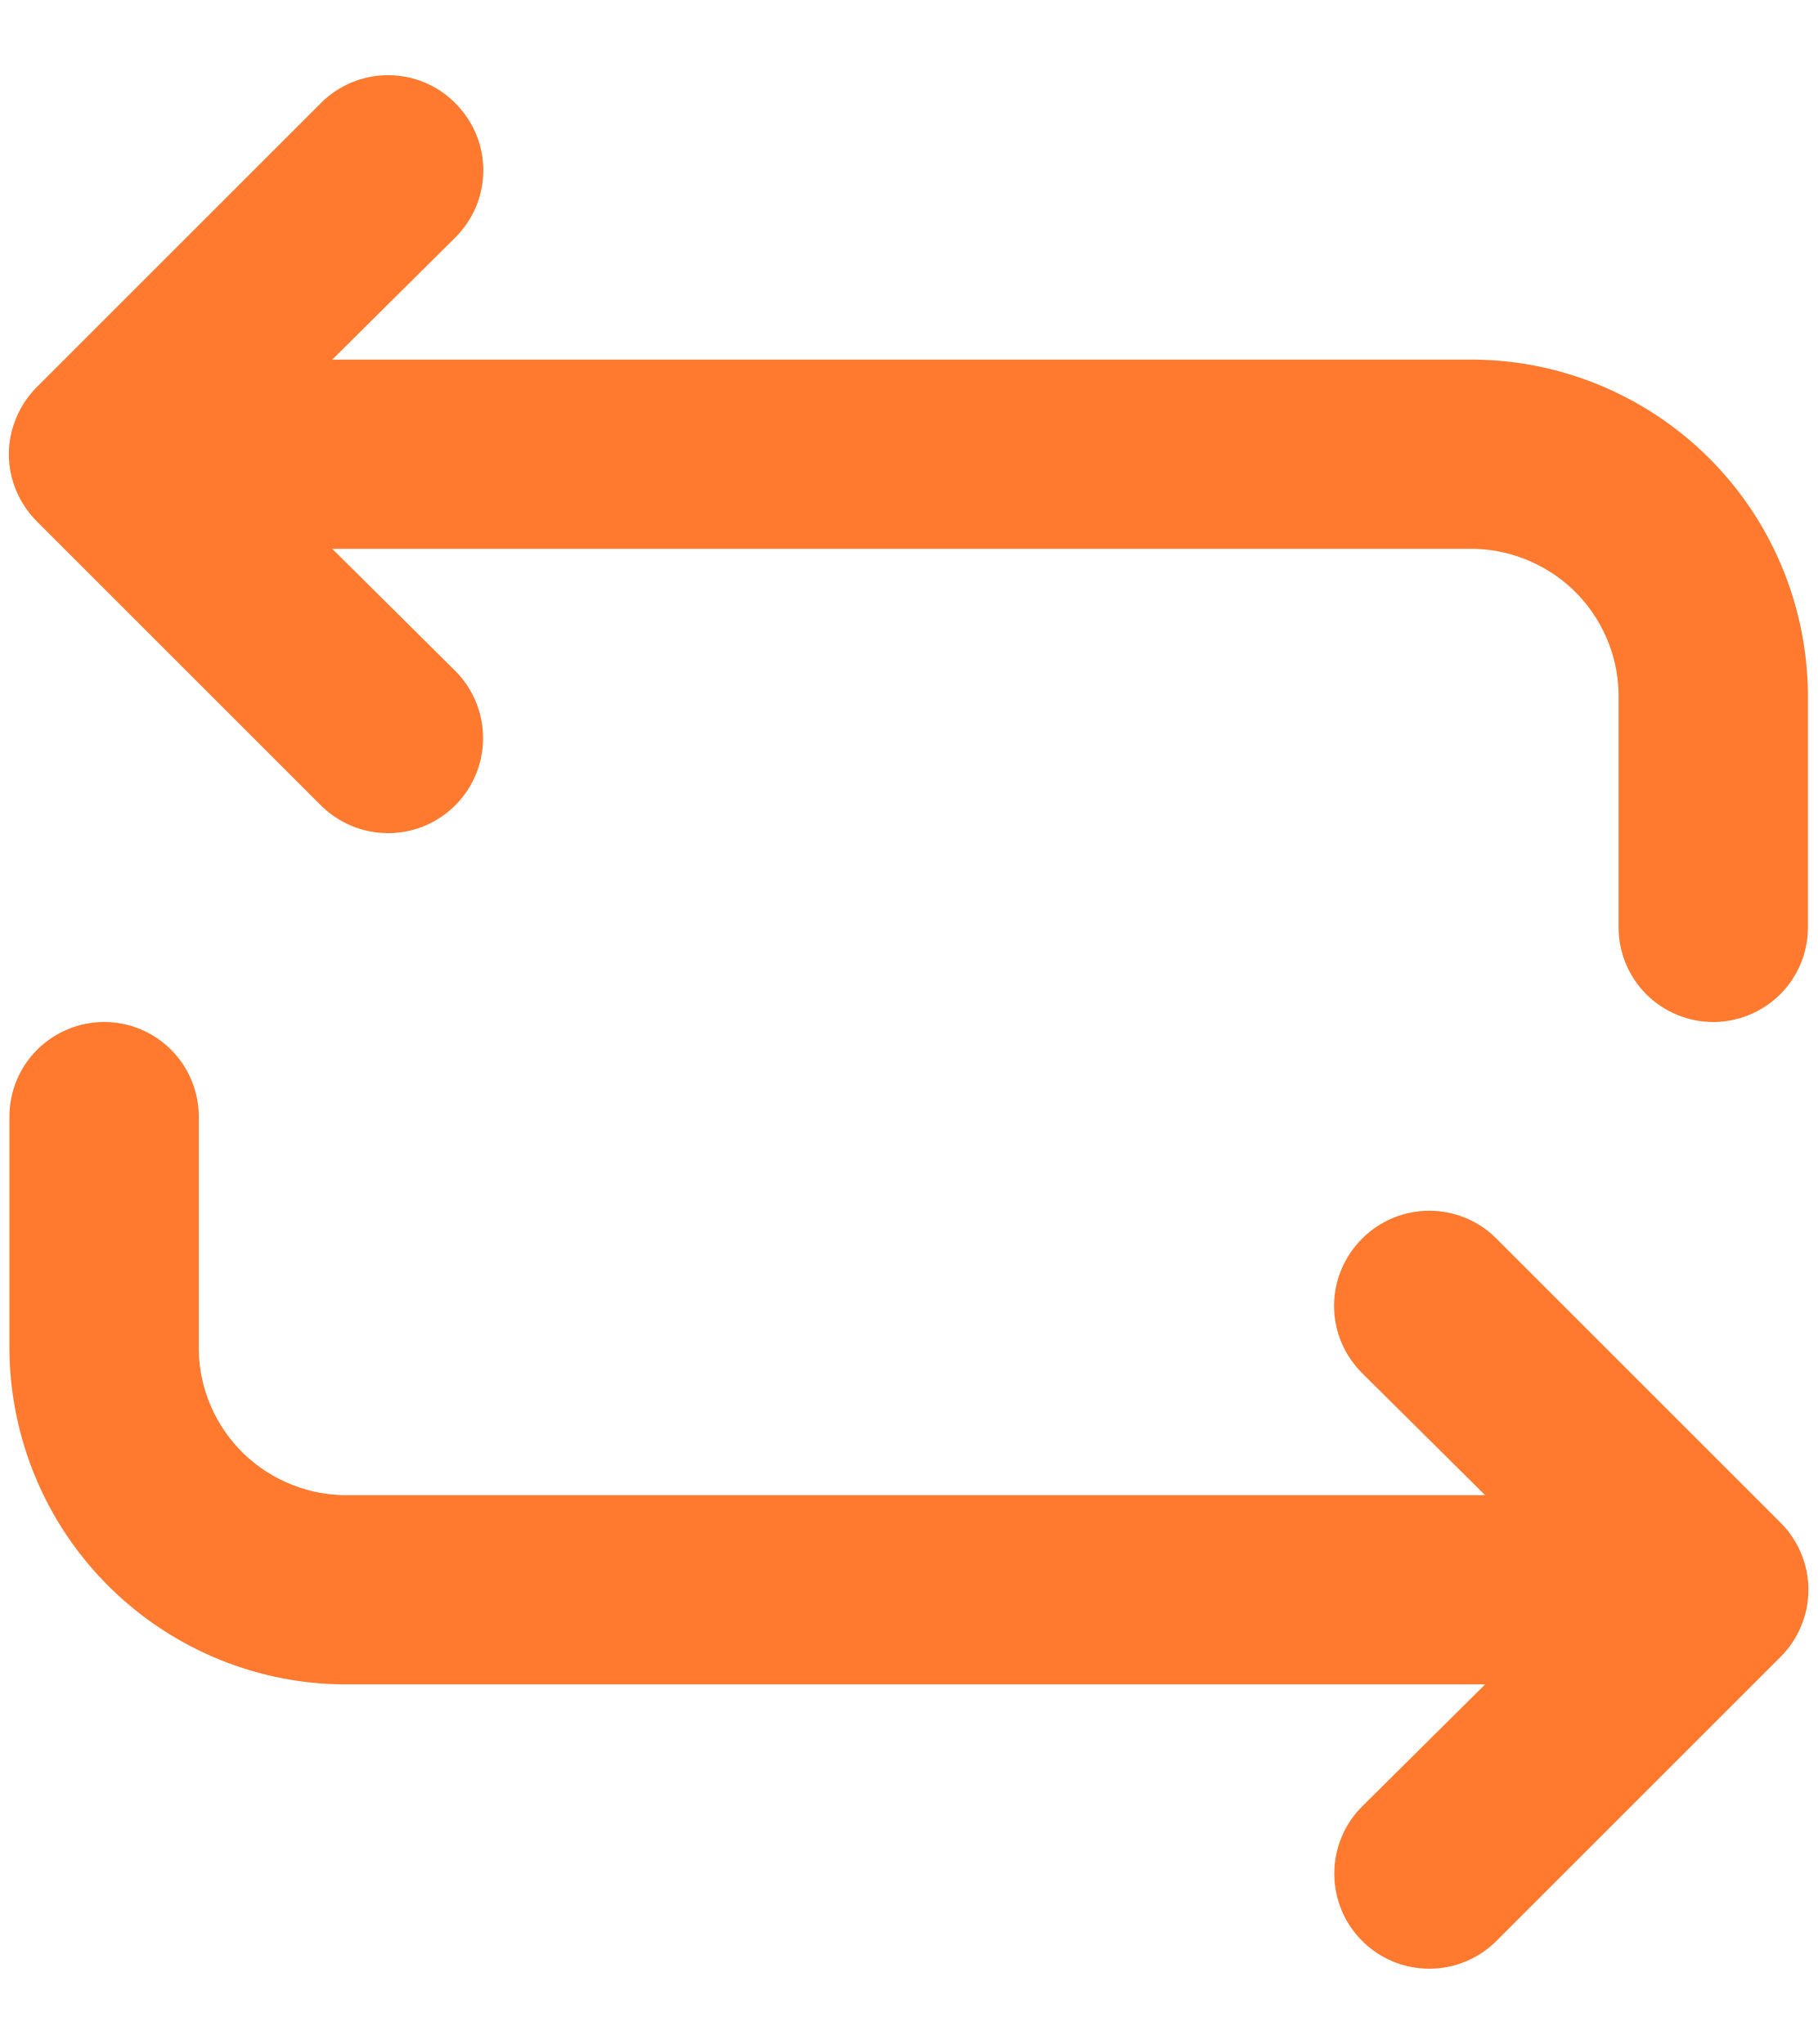
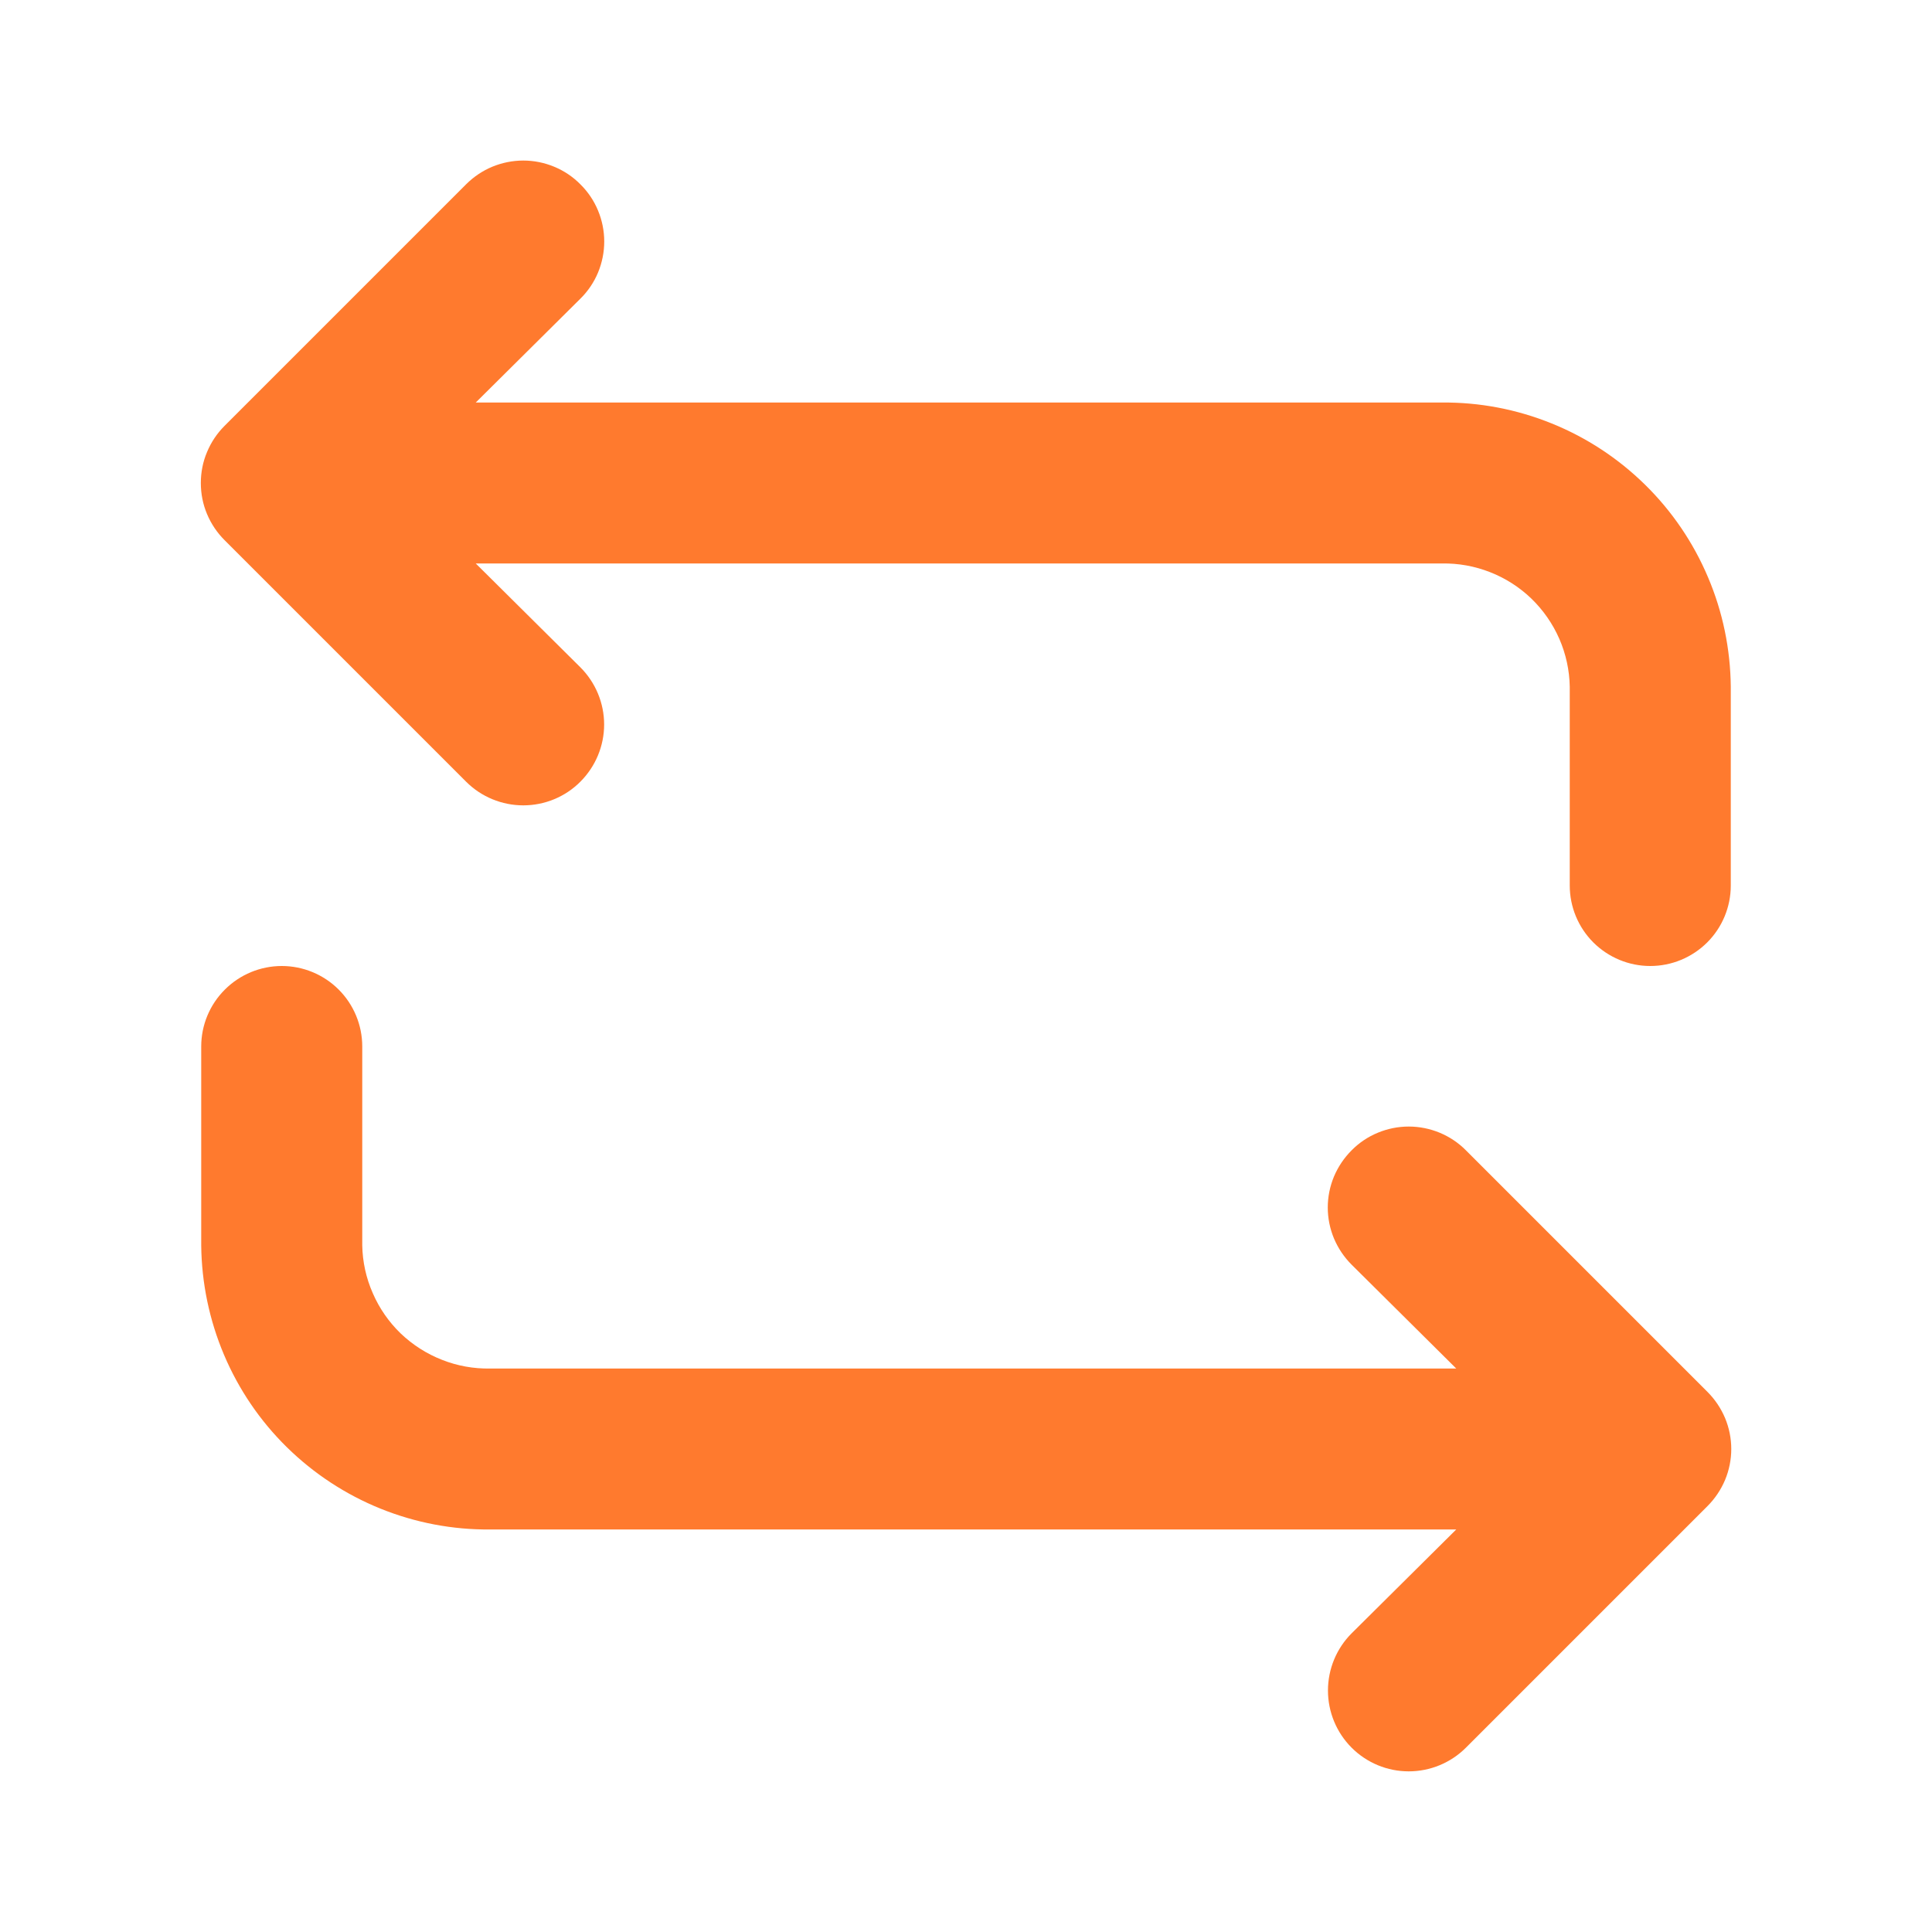
- <svg xmlns="http://www.w3.org/2000/svg" width="16" height="18" viewBox="0 0 16 18" fill="none">
-   <path d="M3.075 14.833H13.075L11.992 15.908C11.835 16.065 11.747 16.278 11.747 16.5C11.747 16.722 11.835 16.935 11.992 17.092C12.149 17.249 12.361 17.337 12.583 17.337C12.805 17.337 13.018 17.249 13.175 17.092L15.675 14.592C15.753 14.514 15.815 14.422 15.857 14.32C15.9 14.219 15.921 14.11 15.921 14C15.921 13.89 15.9 13.781 15.857 13.68C15.815 13.578 15.753 13.486 15.675 13.408L13.175 10.908C13.098 10.83 13.005 10.768 12.904 10.726C12.802 10.684 12.693 10.662 12.583 10.662C12.473 10.662 12.364 10.684 12.263 10.726C12.161 10.768 12.069 10.83 11.992 10.908C11.914 10.986 11.852 11.078 11.809 11.18C11.767 11.281 11.745 11.39 11.745 11.5C11.745 11.61 11.767 11.719 11.809 11.82C11.852 11.922 11.914 12.014 11.992 12.092L13.075 13.167H3.075C2.904 13.17 2.735 13.14 2.576 13.077C2.417 13.015 2.271 12.922 2.148 12.804C2.025 12.685 1.927 12.544 1.858 12.387C1.79 12.231 1.753 12.062 1.75 11.892V9.833C1.75 9.612 1.662 9.4 1.506 9.244C1.35 9.088 1.138 9 0.917 9C0.696 9 0.484 9.088 0.327 9.244C0.171 9.4 0.083 9.612 0.083 9.833V11.892C0.087 12.281 0.167 12.666 0.319 13.025C0.471 13.384 0.692 13.709 0.97 13.982C1.248 14.255 1.577 14.471 1.938 14.617C2.299 14.763 2.685 14.837 3.075 14.833ZM2.825 7.092C2.982 7.249 3.195 7.337 3.417 7.337C3.639 7.337 3.851 7.249 4.008 7.092C4.165 6.935 4.253 6.722 4.253 6.5C4.253 6.278 4.165 6.065 4.008 5.908L2.925 4.833H12.925C13.096 4.83 13.265 4.86 13.424 4.923C13.583 4.985 13.729 5.078 13.852 5.196C13.975 5.315 14.073 5.456 14.142 5.613C14.21 5.769 14.247 5.938 14.25 6.108V8.167C14.25 8.388 14.338 8.6 14.494 8.756C14.65 8.912 14.862 9 15.083 9C15.304 9 15.516 8.912 15.673 8.756C15.829 8.6 15.917 8.388 15.917 8.167V6.108C15.913 5.719 15.833 5.334 15.681 4.975C15.529 4.616 15.308 4.291 15.03 4.018C14.752 3.745 14.423 3.529 14.062 3.383C13.701 3.237 13.315 3.163 12.925 3.167H2.925L4.008 2.092C4.086 2.014 4.148 1.922 4.191 1.821C4.233 1.719 4.255 1.61 4.255 1.5C4.255 1.39 4.233 1.281 4.191 1.18C4.148 1.078 4.086 0.986 4.008 0.908C3.931 0.83 3.839 0.768 3.737 0.726C3.636 0.684 3.527 0.662 3.417 0.662C3.307 0.662 3.198 0.684 3.096 0.726C2.995 0.768 2.902 0.83 2.825 0.908L0.325 3.408C0.247 3.486 0.185 3.578 0.143 3.68C0.1 3.781 0.078 3.89 0.078 4C0.078 4.11 0.1 4.219 0.143 4.321C0.185 4.422 0.247 4.514 0.325 4.592L2.825 7.092Z" fill="#FF7A2E" />
+ <svg xmlns="http://www.w3.org/2000/svg" width="20" height="20" viewBox="0 0 20 20" fill="none">
+   <path d="M5.075 15.833H15.075L13.992 16.908C13.835 17.065 13.747 17.278 13.747 17.5C13.747 17.722 13.835 17.935 13.992 18.092C14.149 18.249 14.361 18.337 14.583 18.337C14.805 18.337 15.018 18.249 15.175 18.092L17.675 15.592C17.753 15.514 17.815 15.422 17.858 15.32C17.9 15.219 17.922 15.11 17.922 15C17.922 14.89 17.9 14.781 17.858 14.68C17.815 14.578 17.753 14.486 17.675 14.408L15.175 11.908C15.098 11.83 15.005 11.768 14.904 11.726C14.802 11.684 14.694 11.662 14.583 11.662C14.473 11.662 14.364 11.684 14.263 11.726C14.161 11.768 14.069 11.83 13.992 11.908C13.914 11.986 13.852 12.078 13.809 12.18C13.767 12.281 13.745 12.39 13.745 12.5C13.745 12.61 13.767 12.719 13.809 12.82C13.852 12.922 13.914 13.014 13.992 13.092L15.075 14.167H5.075C4.904 14.17 4.735 14.14 4.576 14.077C4.417 14.015 4.272 13.922 4.148 13.804C4.025 13.685 3.927 13.544 3.859 13.387C3.79 13.231 3.753 13.062 3.75 12.892V10.833C3.75 10.612 3.662 10.4 3.506 10.244C3.35 10.088 3.138 10 2.917 10C2.696 10 2.484 10.088 2.328 10.244C2.171 10.4 2.083 10.612 2.083 10.833V12.892C2.087 13.281 2.167 13.666 2.319 14.025C2.471 14.384 2.692 14.709 2.97 14.982C3.248 15.255 3.577 15.471 3.938 15.617C4.299 15.763 4.686 15.837 5.075 15.833ZM4.825 8.092C4.982 8.249 5.195 8.337 5.417 8.337C5.639 8.337 5.852 8.249 6.008 8.092C6.165 7.935 6.254 7.722 6.254 7.5C6.254 7.278 6.165 7.065 6.008 6.908L4.925 5.833H14.925C15.096 5.83 15.265 5.86 15.425 5.923C15.584 5.985 15.729 6.078 15.852 6.196C15.975 6.315 16.073 6.456 16.142 6.613C16.21 6.769 16.247 6.938 16.25 7.108V9.167C16.25 9.388 16.338 9.6 16.494 9.756C16.651 9.912 16.862 10 17.083 10C17.305 10 17.516 9.912 17.673 9.756C17.829 9.6 17.917 9.388 17.917 9.167V7.108C17.913 6.719 17.834 6.334 17.681 5.975C17.529 5.616 17.308 5.291 17.03 5.018C16.752 4.745 16.424 4.529 16.062 4.383C15.701 4.237 15.315 4.163 14.925 4.167H4.925L6.008 3.092C6.087 3.014 6.149 2.922 6.191 2.821C6.233 2.719 6.255 2.61 6.255 2.5C6.255 2.39 6.233 2.281 6.191 2.18C6.149 2.078 6.087 1.986 6.008 1.908C5.931 1.83 5.839 1.768 5.737 1.726C5.636 1.684 5.527 1.662 5.417 1.662C5.307 1.662 5.198 1.684 5.096 1.726C4.995 1.768 4.903 1.83 4.825 1.908L2.325 4.408C2.247 4.486 2.185 4.578 2.143 4.68C2.1 4.781 2.079 4.89 2.079 5C2.079 5.11 2.1 5.219 2.143 5.321C2.185 5.422 2.247 5.514 2.325 5.592L4.825 8.092Z" fill="#FF7A2E" />
</svg>
